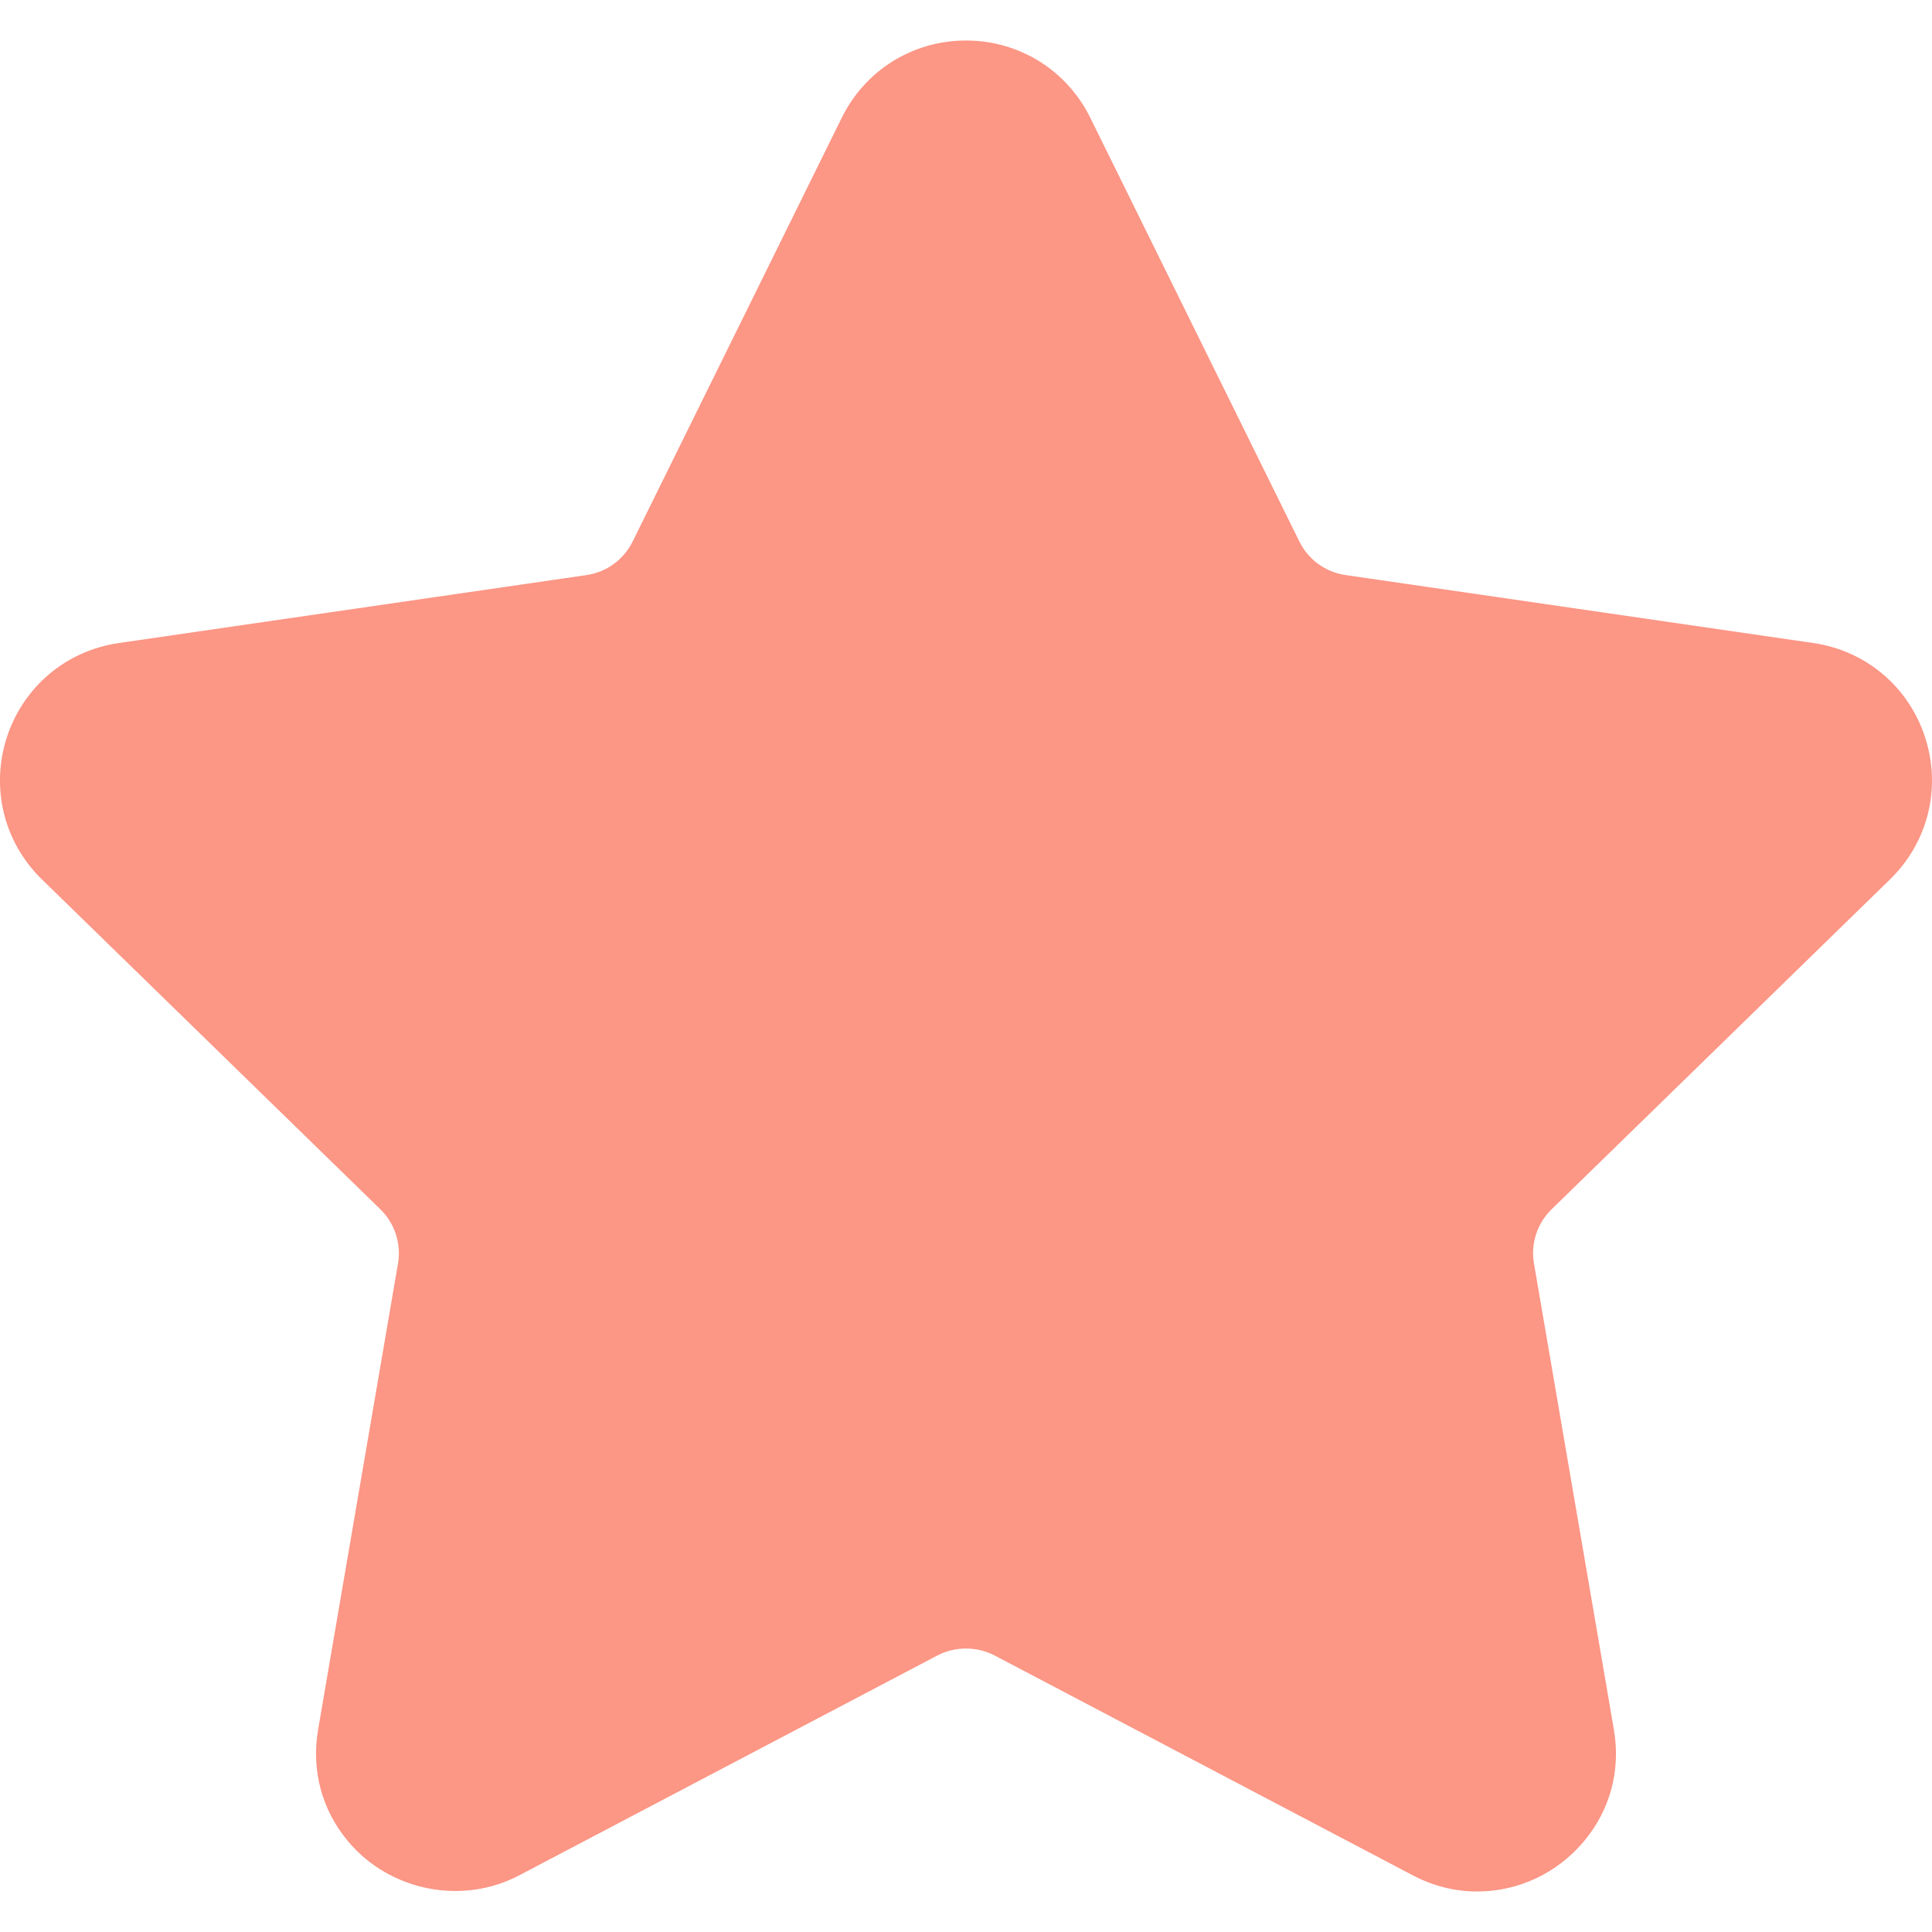
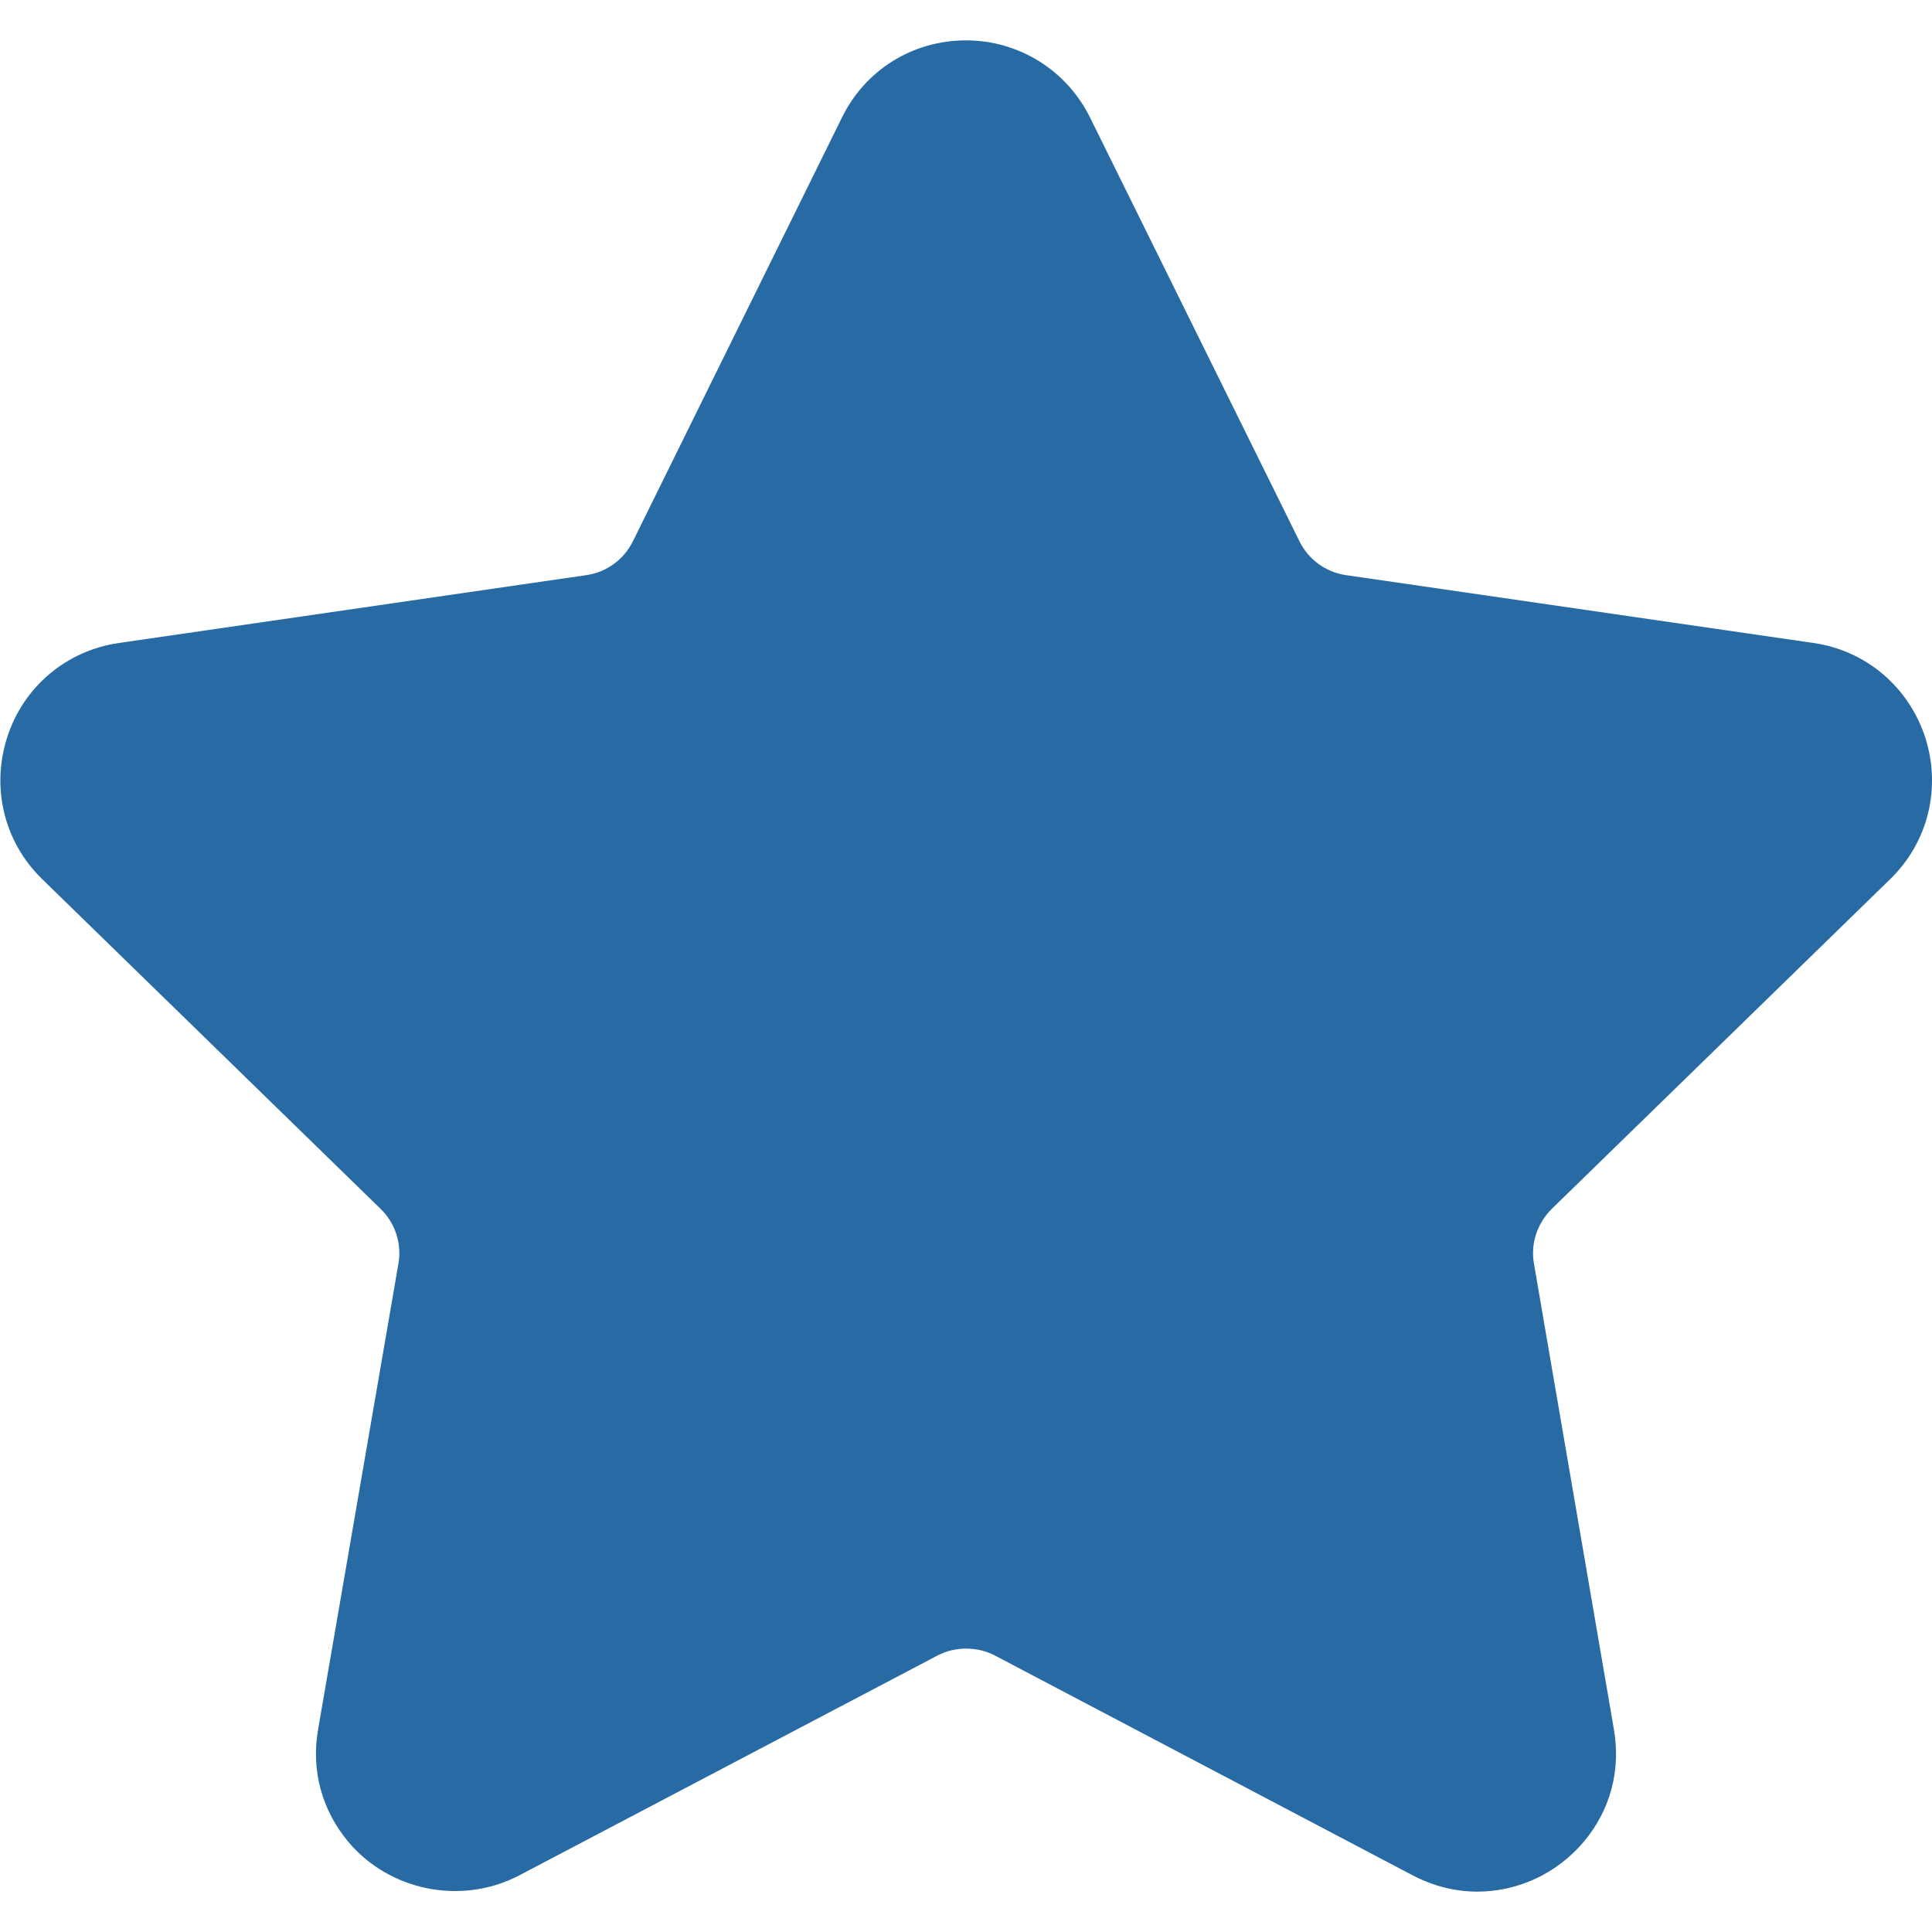
- <svg xmlns="http://www.w3.org/2000/svg" version="1.1" id="Capa_1" x="0px" y="0px" viewBox="0 0 49.94 49.94" style="enable-background:new 0 0 49.94 49.94;" xml:space="preserve" width="512px" height="512px">
+ <svg xmlns="http://www.w3.org/2000/svg" version="1.1" id="Capa_1" x="0px" y="0px" viewBox="0 0 512 512" style="enable-background:new 0 0 512 512;" xml:space="preserve">
+   <style type="text/css">
+ 	.st0{fill:#286BA4;}
+ </style>
  <g>
-     <path d="M48.856,22.73c0.983-0.958,1.33-2.364,0.906-3.671c-0.425-1.307-1.532-2.24-2.892-2.438l-12.092-1.757  c-0.515-0.075-0.96-0.398-1.19-0.865L28.182,3.043c-0.607-1.231-1.839-1.996-3.212-1.996c-1.372,0-2.604,0.765-3.211,1.996  L16.352,14c-0.23,0.467-0.676,0.79-1.191,0.865L3.069,16.622c-1.359,0.197-2.467,1.131-2.892,2.438  c-0.424,1.307-0.077,2.713,0.906,3.671l8.749,8.528c0.373,0.364,0.544,0.888,0.456,1.4L8.224,44.701  c-0.183,1.06,0.095,2.091,0.781,2.904c1.066,1.267,2.927,1.653,4.415,0.871l10.814-5.686c0.452-0.237,1.021-0.235,1.472,0  l10.815,5.686c0.526,0.277,1.087,0.417,1.666,0.417c1.057,0,2.059-0.47,2.748-1.288c0.687-0.813,0.964-1.846,0.781-2.904  l-2.065-12.042c-0.088-0.513,0.083-1.036,0.456-1.4L48.856,22.73z" data-original="#000000" class="active-path" data-old_color="#000000" fill="#FC9685" />
+     <g>
+       <path class="st0" d="M500.9,233c10.1-9.8,13.6-24.2,9.3-37.6c-4.4-13.4-15.7-23-29.6-25l-124-18c-5.3-0.8-9.8-4.1-12.2-8.9    L288.9,31.2c-6.2-12.6-18.9-20.5-32.9-20.5c-14.1,0-26.7,7.8-32.9,20.5l-55.4,112.3c-2.4,4.8-6.9,8.1-12.2,8.9l-124,18    c-13.9,2-25.3,11.6-29.6,25c-4.3,13.4-0.8,27.8,9.3,37.6l89.7,87.4c3.8,3.7,5.6,9.1,4.7,14.4L84.3,458.3c-1.9,10.9,1,21.4,8,29.8    c10.9,13,30,16.9,45.3,8.9l110.9-58.3c4.6-2.4,10.5-2.4,15.1,0L374.4,497c5.4,2.8,11.1,4.3,17.1,4.3c10.8,0,21.1-4.8,28.2-13.2    c7-8.3,9.9-18.9,8-29.8l-21.2-123.5c-0.9-5.3,0.9-10.6,4.7-14.4L500.9,233z" />
+     </g>
  </g>
</svg>
